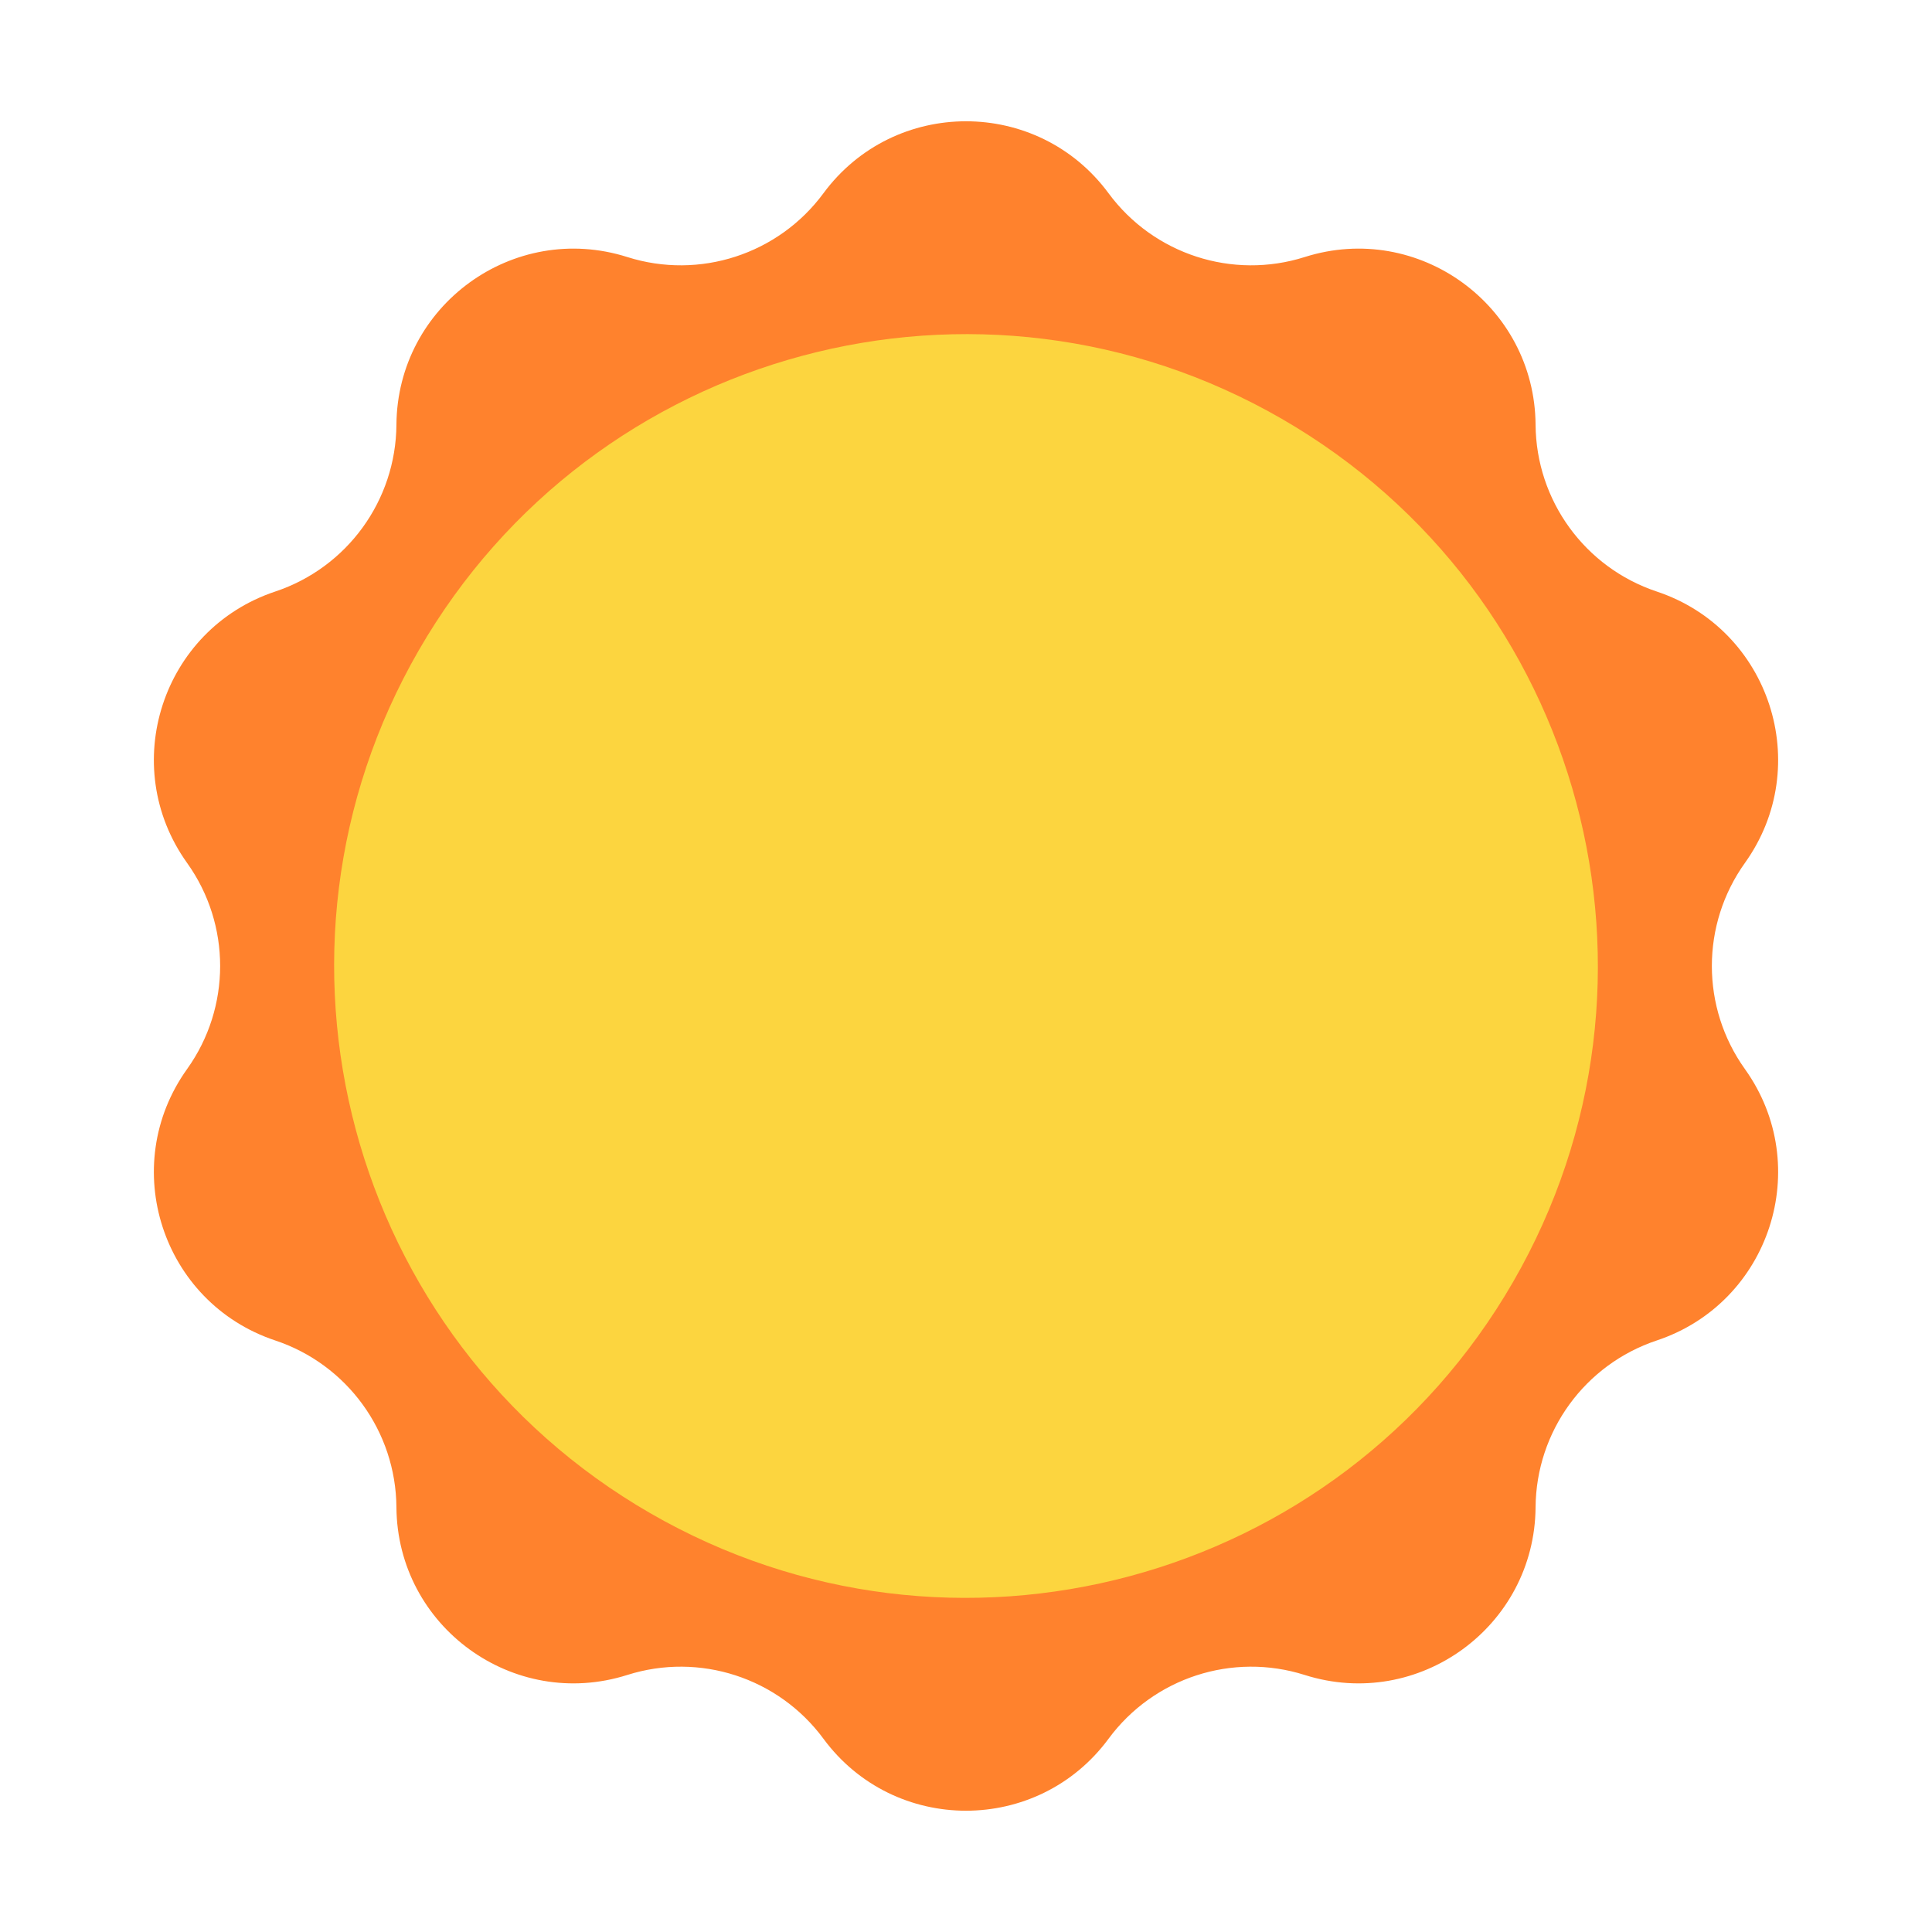
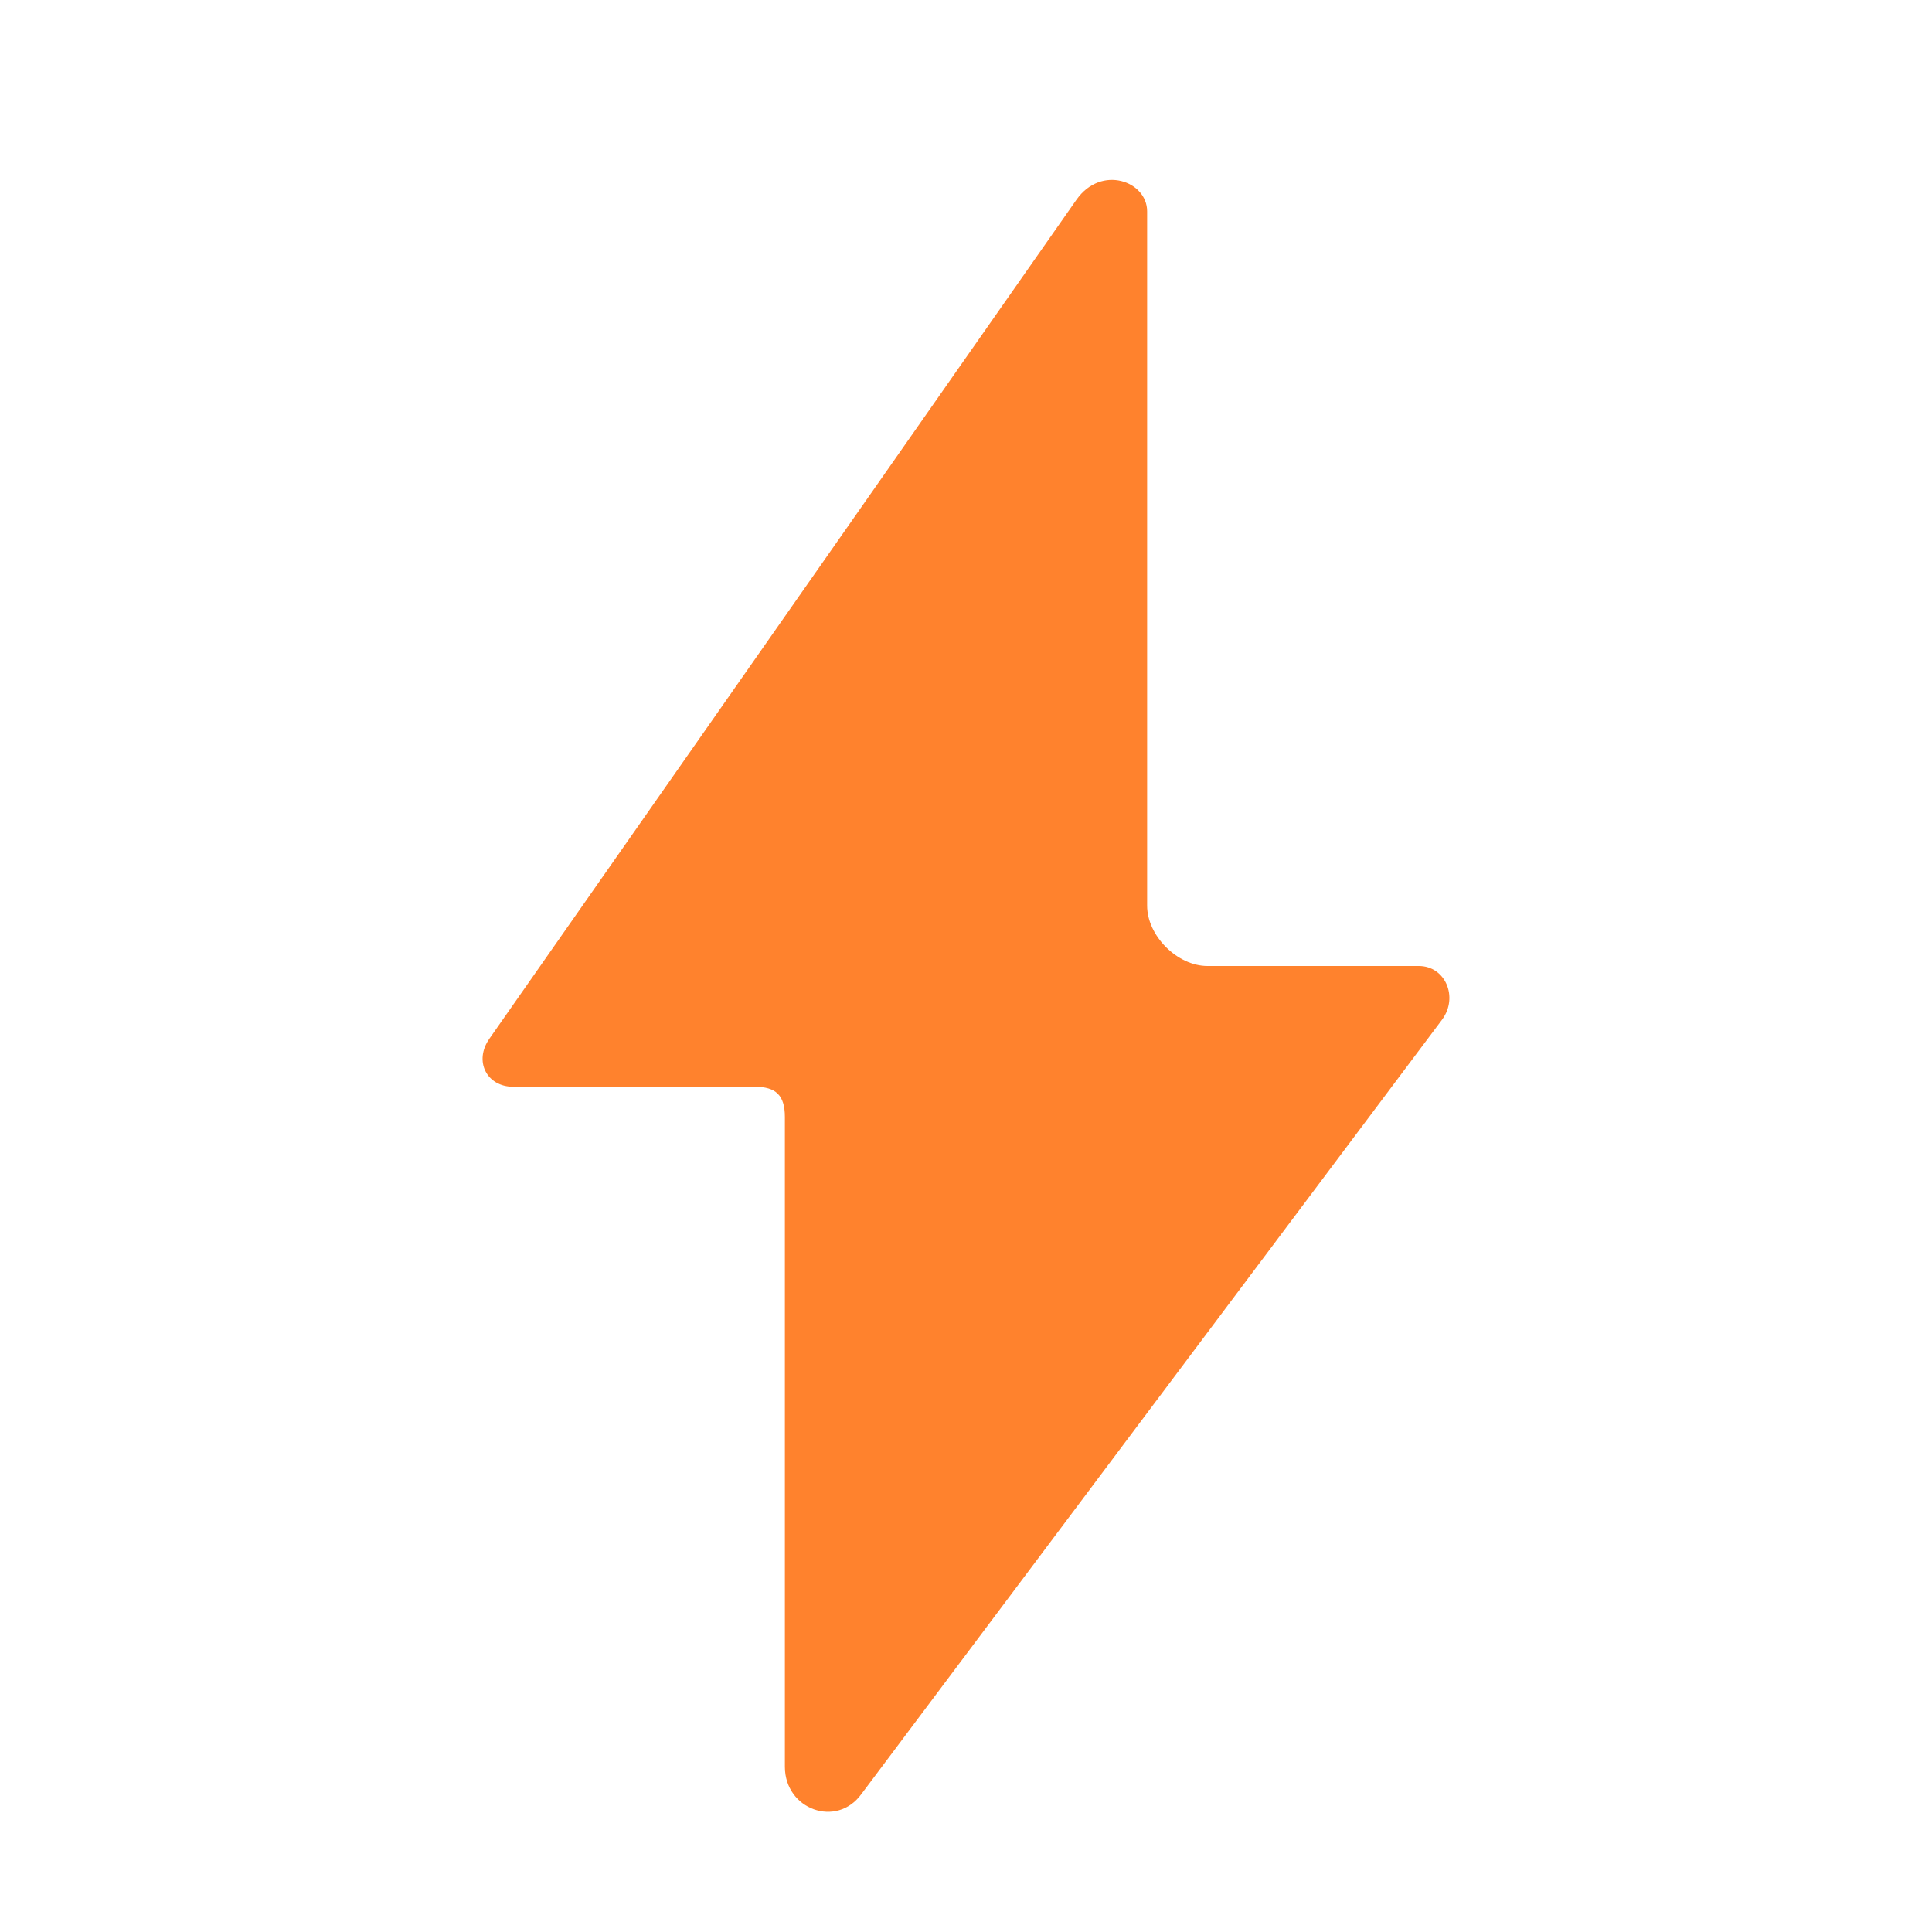
<svg xmlns="http://www.w3.org/2000/svg" width="32" height="32" viewBox="0 0 32 32" fill="none">
-   <path d="M13.638 3.202C14.811 1.611 17.189 1.611 18.362 3.202V3.202C19.108 4.212 20.414 4.637 21.611 4.257V4.257C23.495 3.66 25.419 5.058 25.434 7.035V7.035C25.443 8.29 26.25 9.401 27.442 9.798V9.798C29.317 10.423 30.052 12.684 28.902 14.292V14.292C28.171 15.313 28.171 16.687 28.902 17.708V17.708C30.052 19.316 29.317 21.577 27.442 22.202V22.202C26.25 22.599 25.443 23.709 25.434 24.965V24.965C25.419 26.942 23.495 28.34 21.611 27.743V27.743C20.414 27.363 19.108 27.788 18.362 28.798V28.798C17.189 30.389 14.811 30.389 13.638 28.798V28.798C12.892 27.788 11.586 27.363 10.389 27.743V27.743C8.504 28.34 6.581 26.942 6.566 24.965V24.965C6.557 23.709 5.75 22.599 4.558 22.202V22.202C2.683 21.577 1.948 19.316 3.098 17.708V17.708C3.829 16.687 3.829 15.313 3.098 14.292V14.292C1.948 12.684 2.683 10.423 4.558 9.798V9.798C5.75 9.401 6.557 8.29 6.566 7.035V7.035C6.581 5.058 8.504 3.66 10.389 4.257V4.257C11.586 4.637 12.892 4.212 13.638 3.202V3.202Z" fill="#FF822D" />
-   <path d="M25.062 21.232C22.173 26.237 15.773 27.952 10.768 25.062C5.763 22.173 4.048 15.773 6.938 10.768C9.827 5.763 16.227 4.048 21.232 6.938C26.237 9.827 27.952 16.227 25.062 21.232Z" fill="#FCD53F" />
+   <path d="M17.831 3.306L8.105 17.205C7.846 17.575 8.06 18 8.5 18H12.5C12.85 18 13 18.14 13 18.5L13 29.263C13 29.973 13.86 30.283 14.269 29.713L23.888 16.885C24.158 16.515 23.94 16 23.5 16C23.5 16 20.5 16 20 16C19.5 16 19 15.5 19 15C19 14.5 19 4 19 3.5C19 3 18.241 2.726 17.831 3.306Z" fill="#FF822D" />
</svg>
